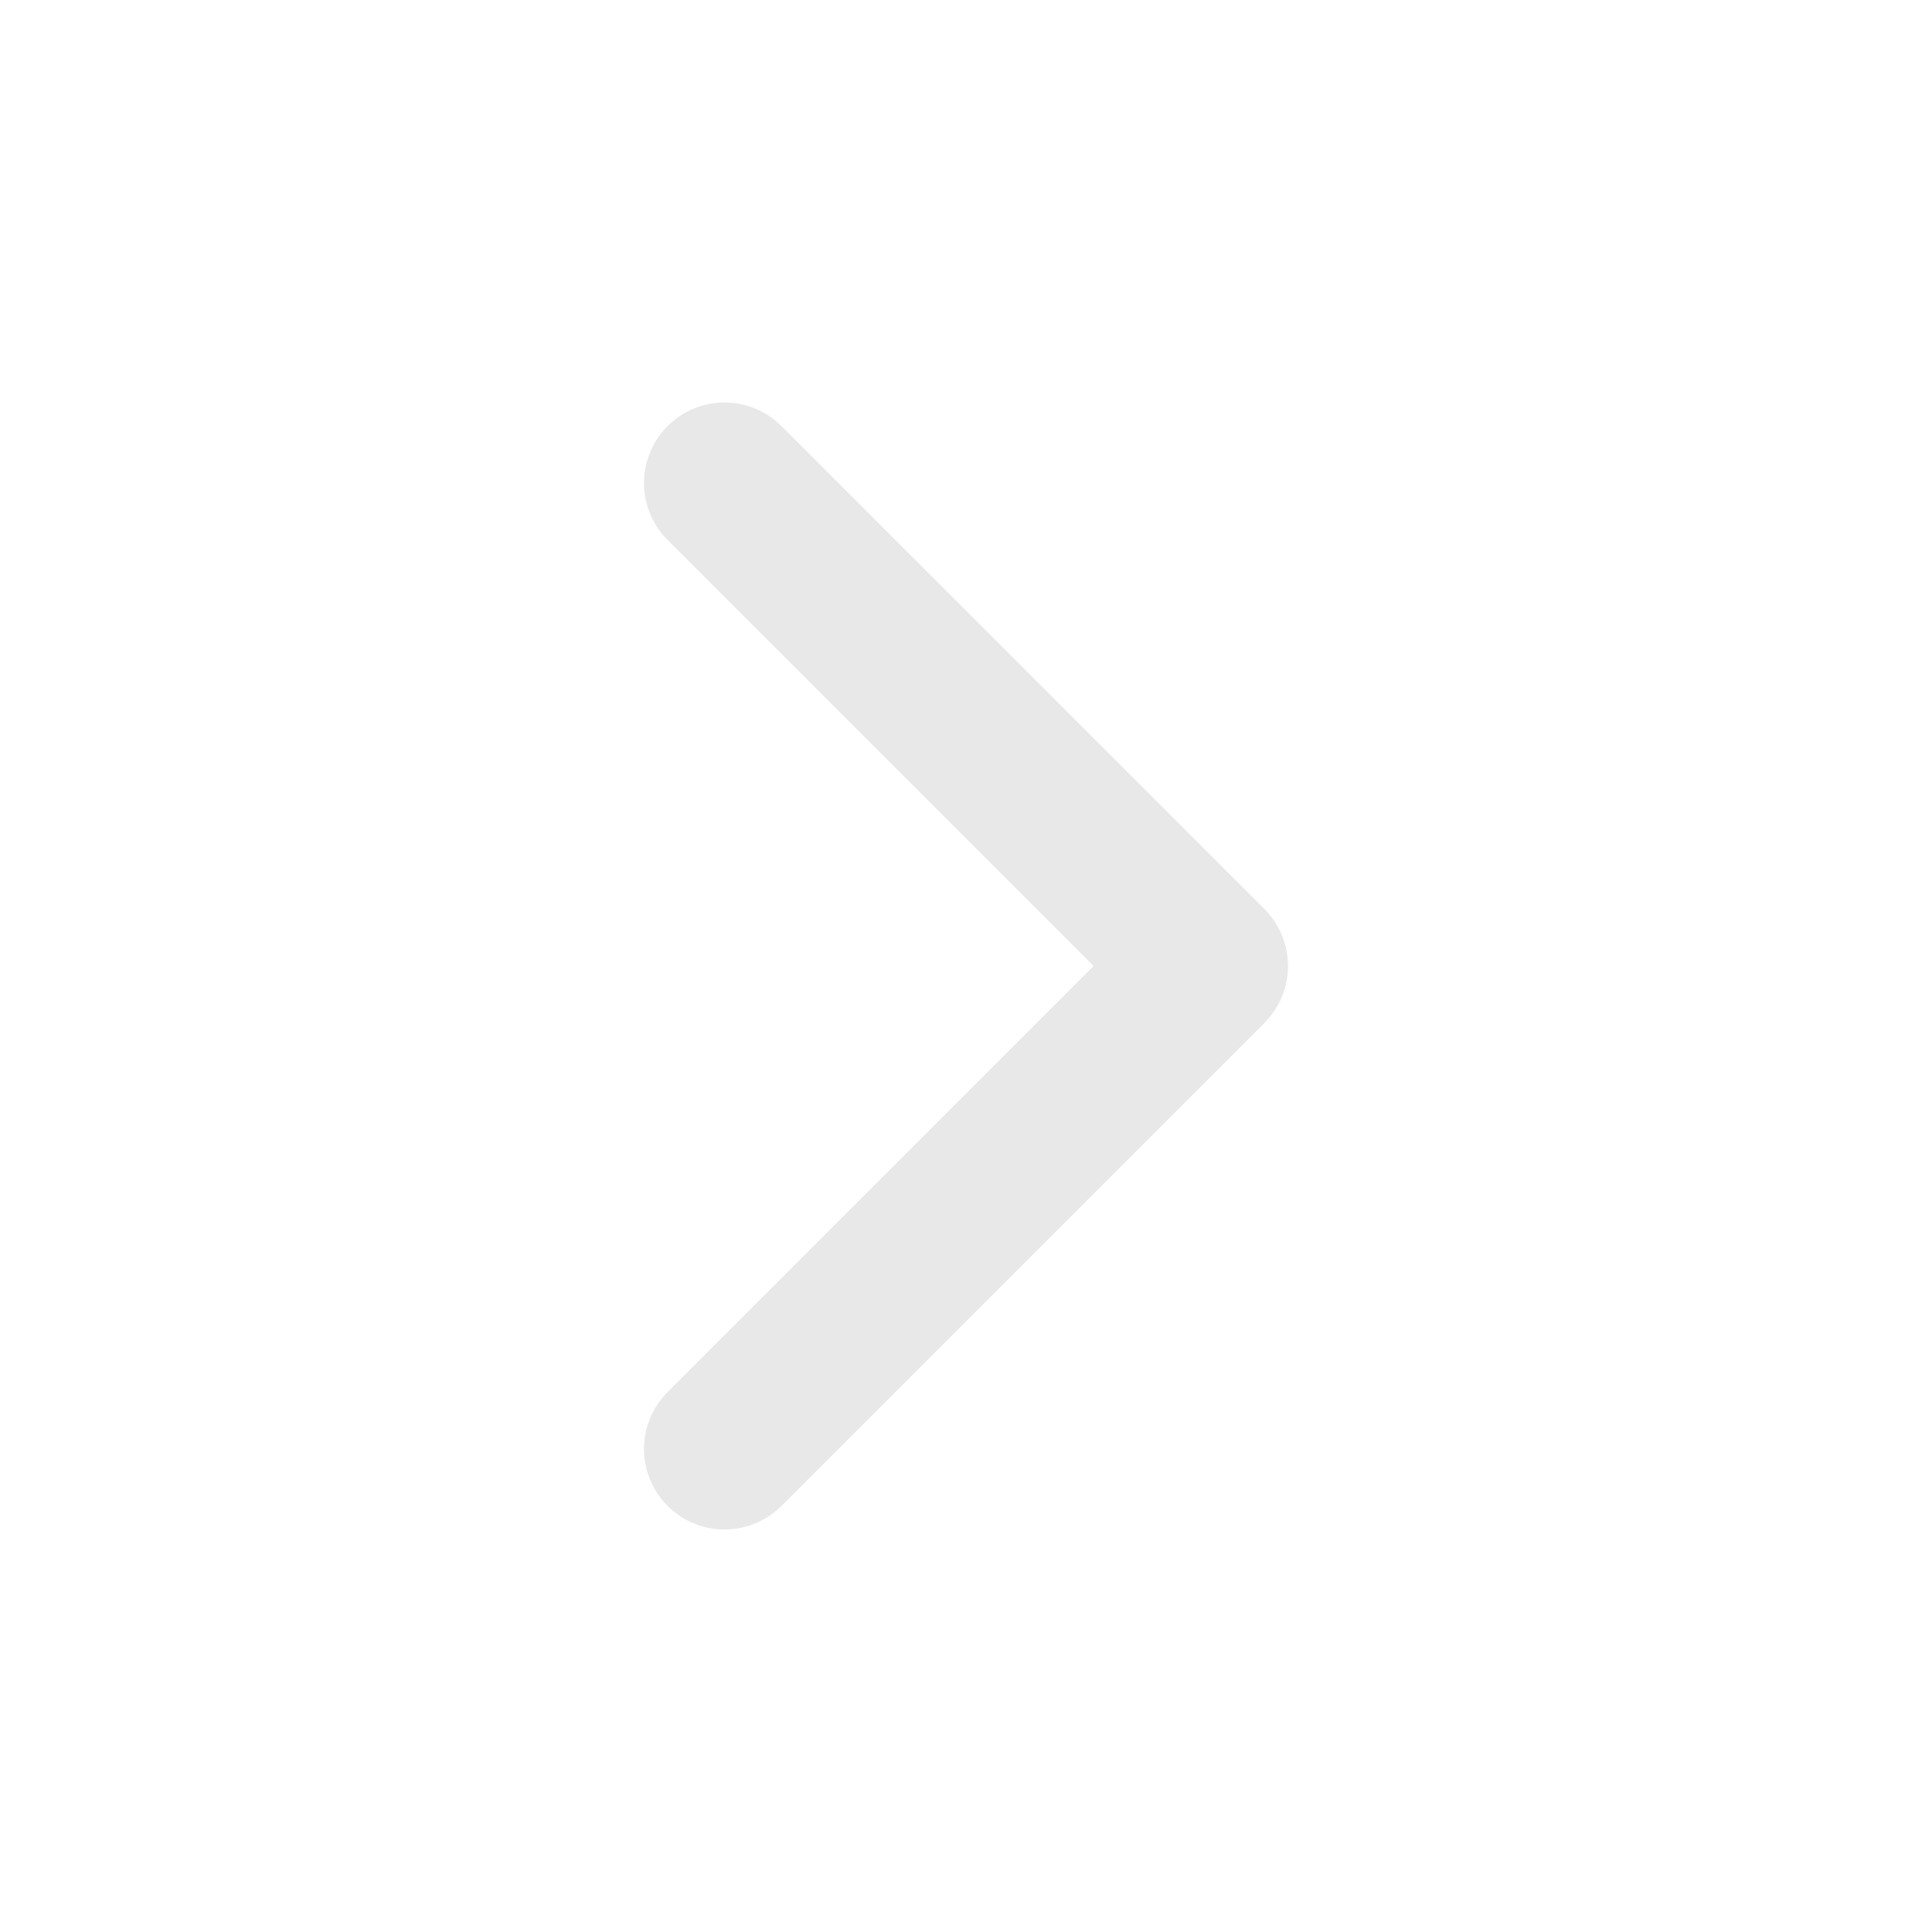
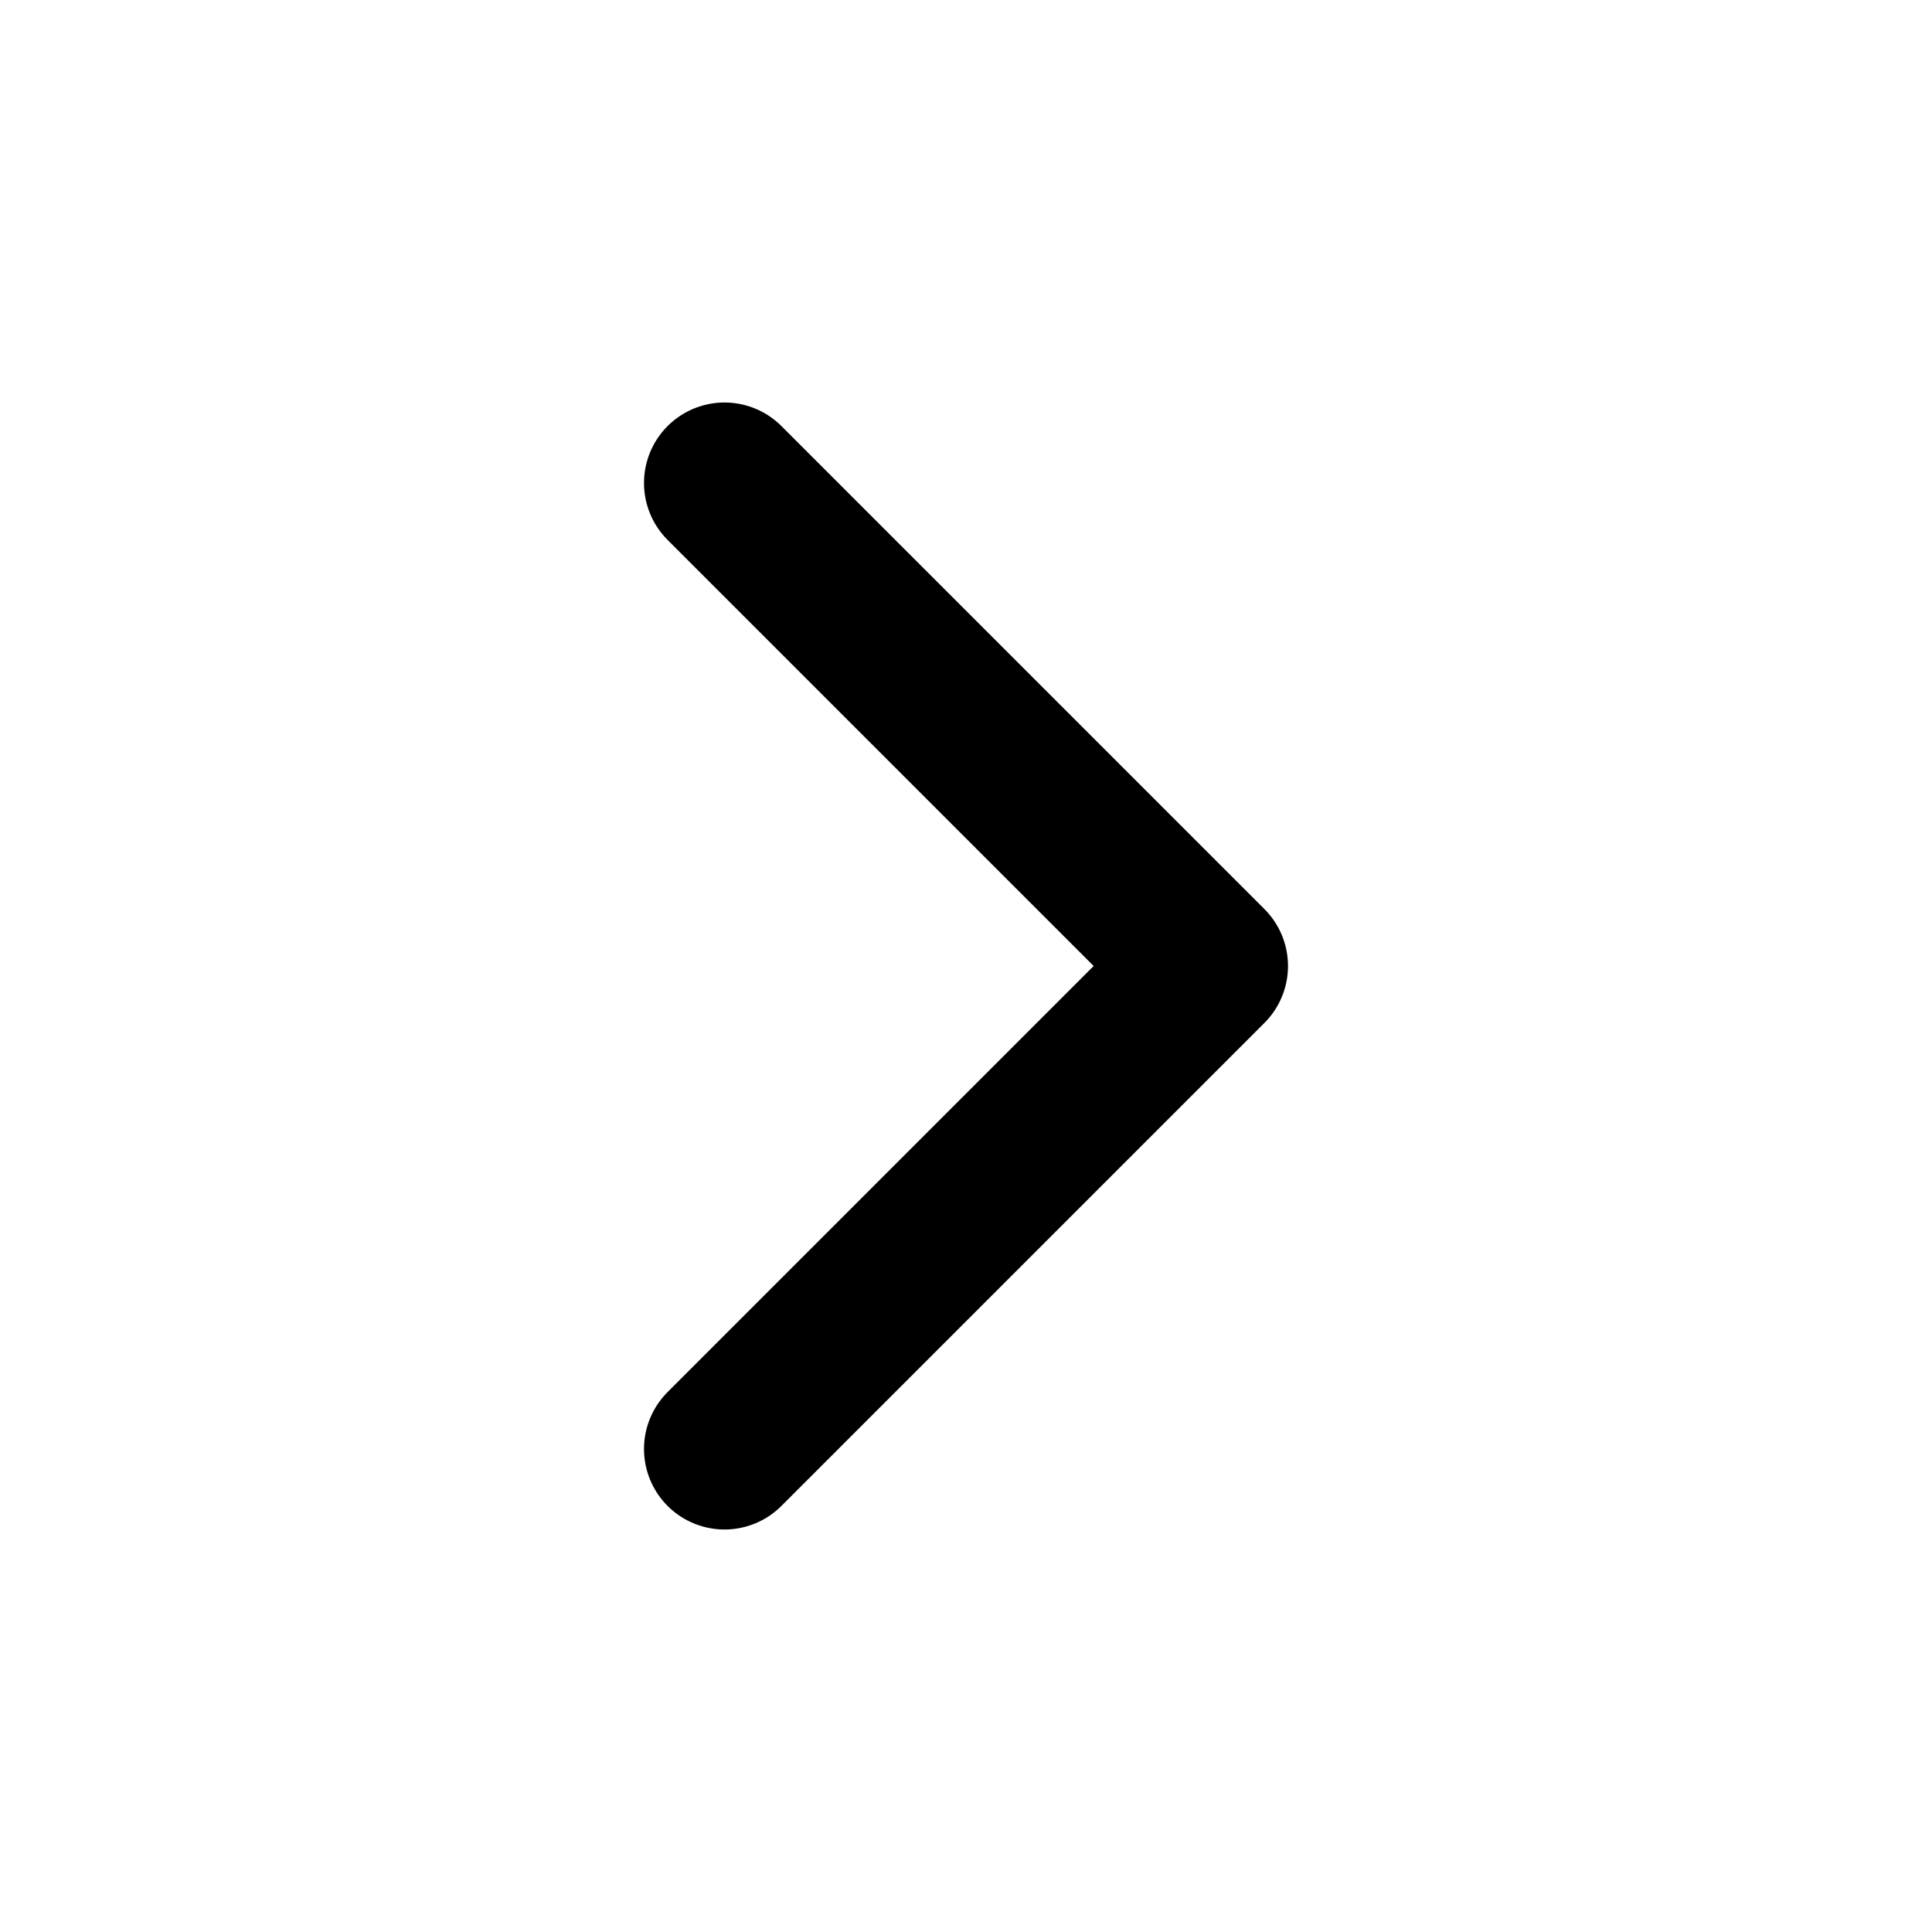
- <svg xmlns="http://www.w3.org/2000/svg" width="24" height="24" viewBox="0 0 24 24" fill="none" stroke="#e8e8e8" stroke-width="2" stroke-linecap="round" stroke-linejoin="round" class="lucide lucide-chevron-right-icon lucide-chevron-right">
+ <svg xmlns="http://www.w3.org/2000/svg" width="24" height="24" viewBox="0 0 24 24" fill="none" stroke="currentColor" stroke-width="2" stroke-linecap="round" stroke-linejoin="round" class="lucide lucide-chevron-right-icon lucide-chevron-right">
  <path d="m9 18 6-6-6-6" />
</svg>
